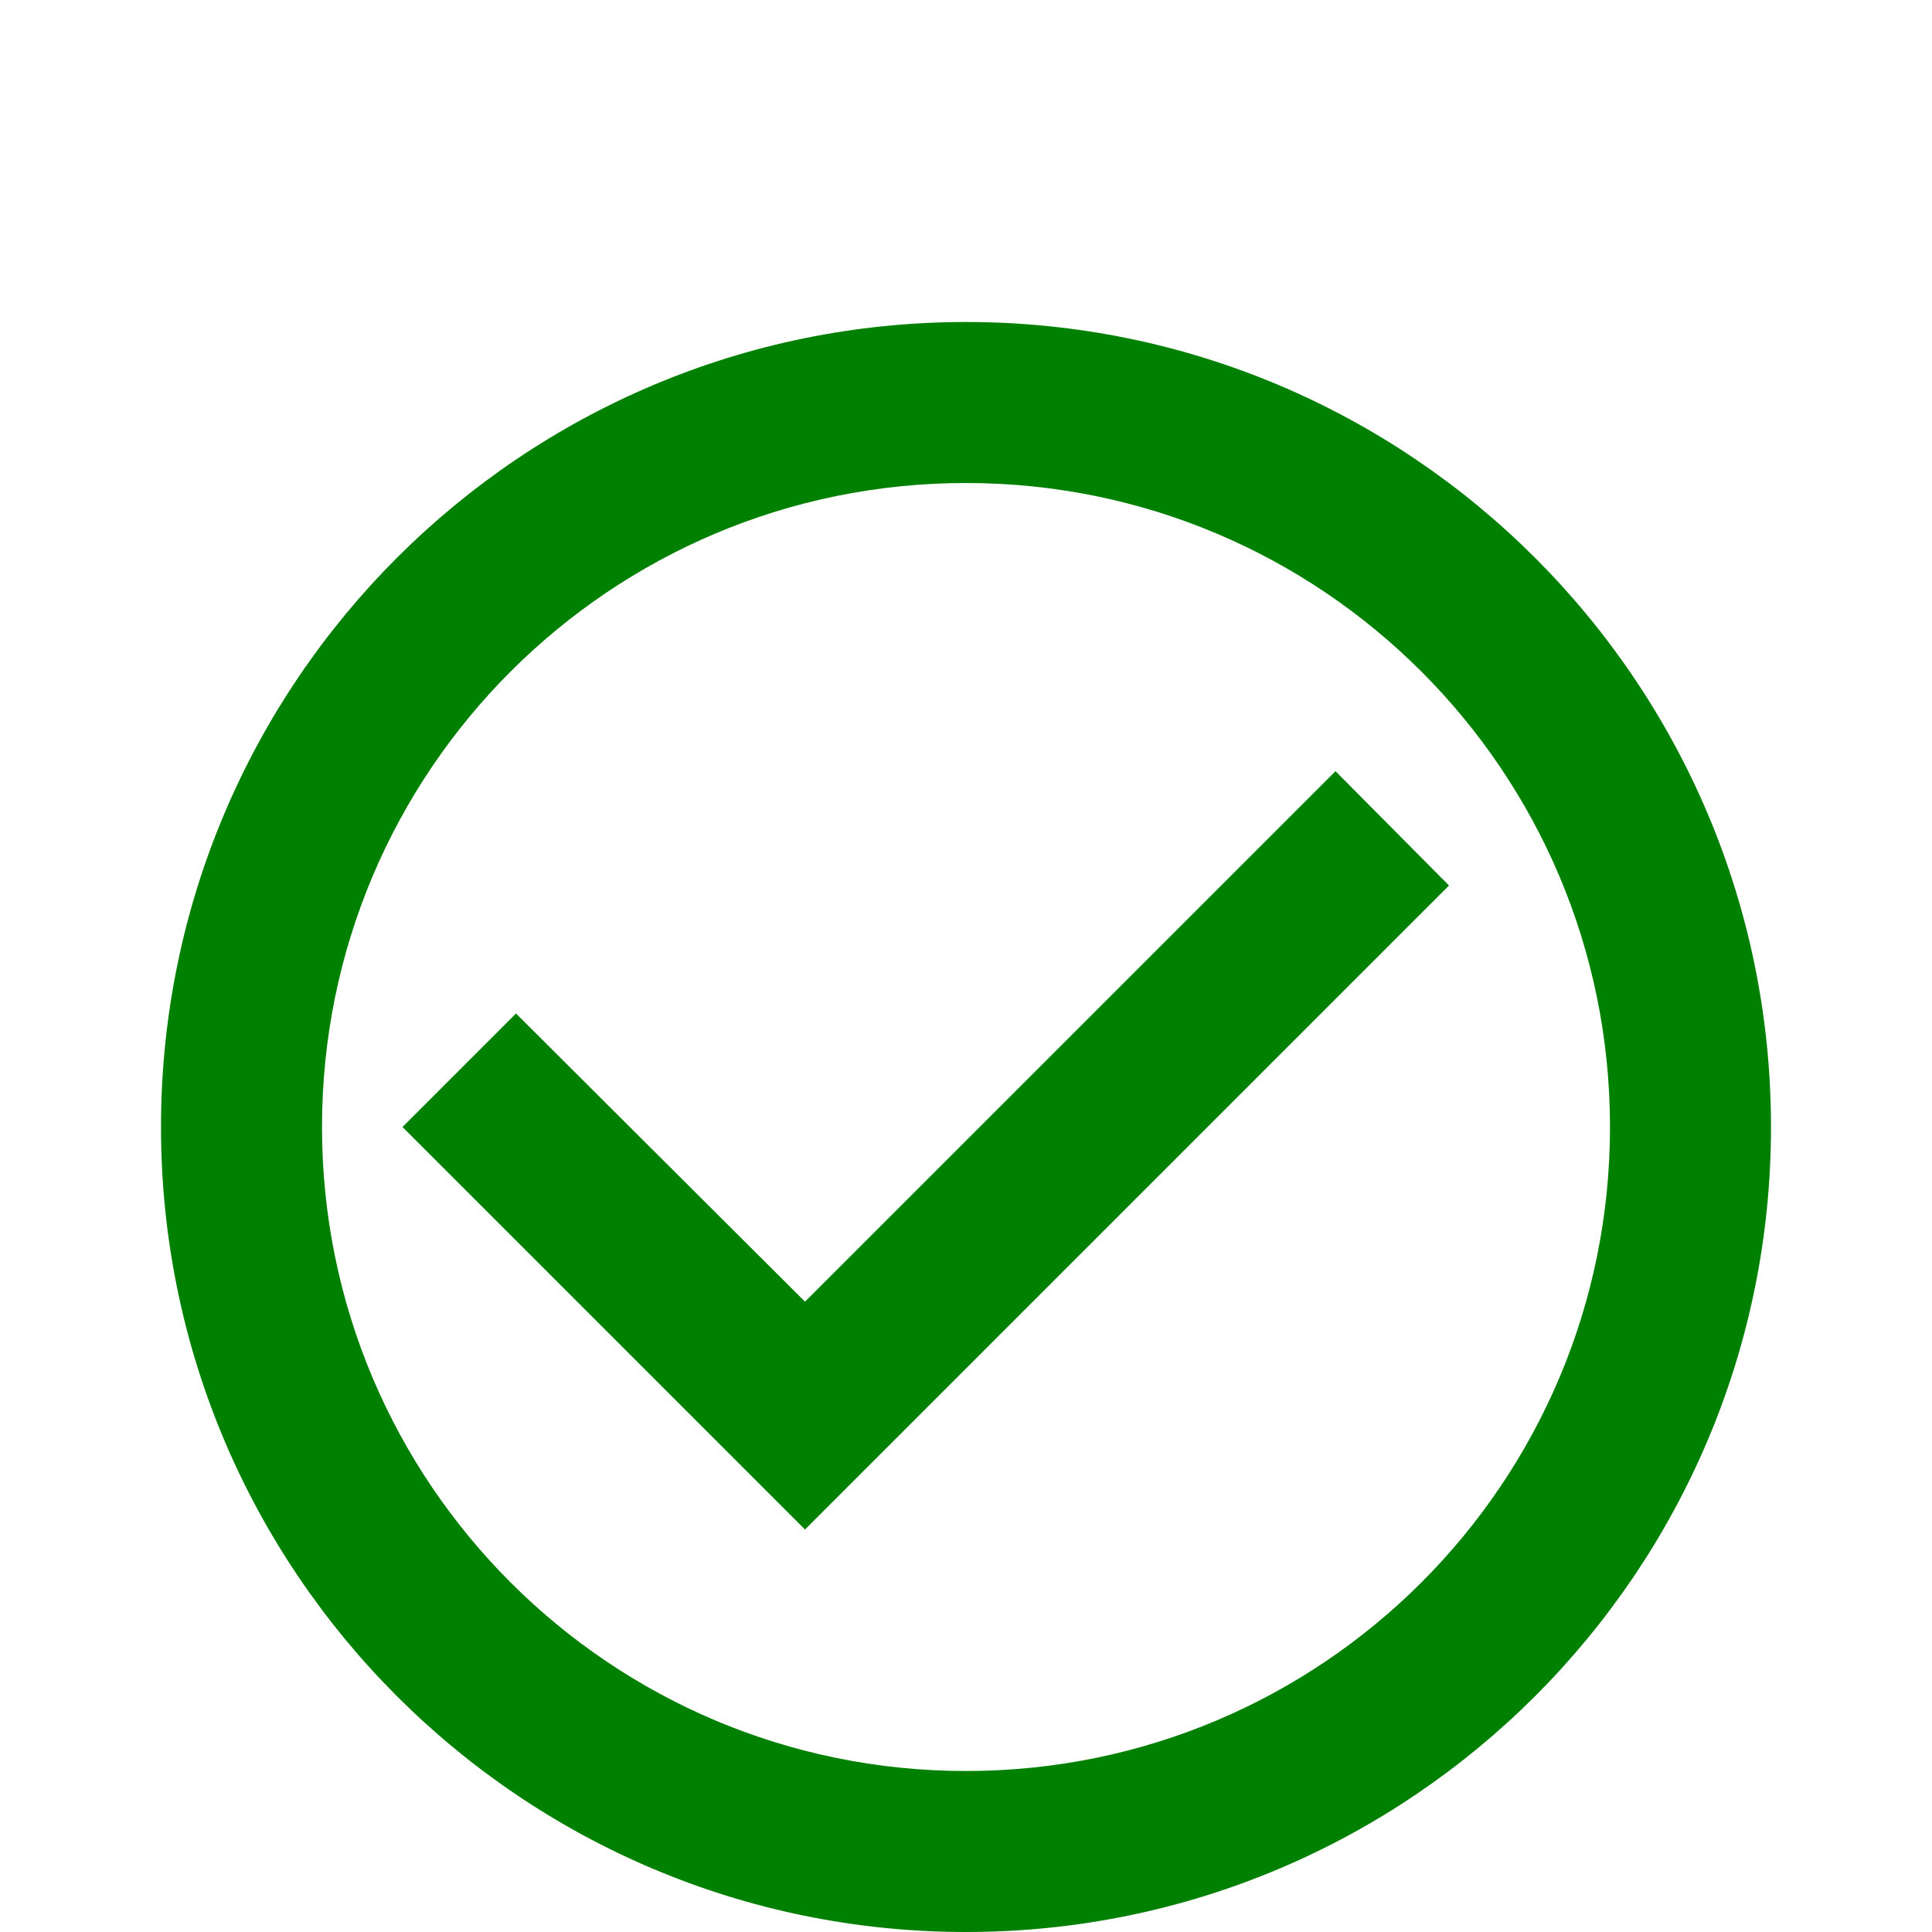
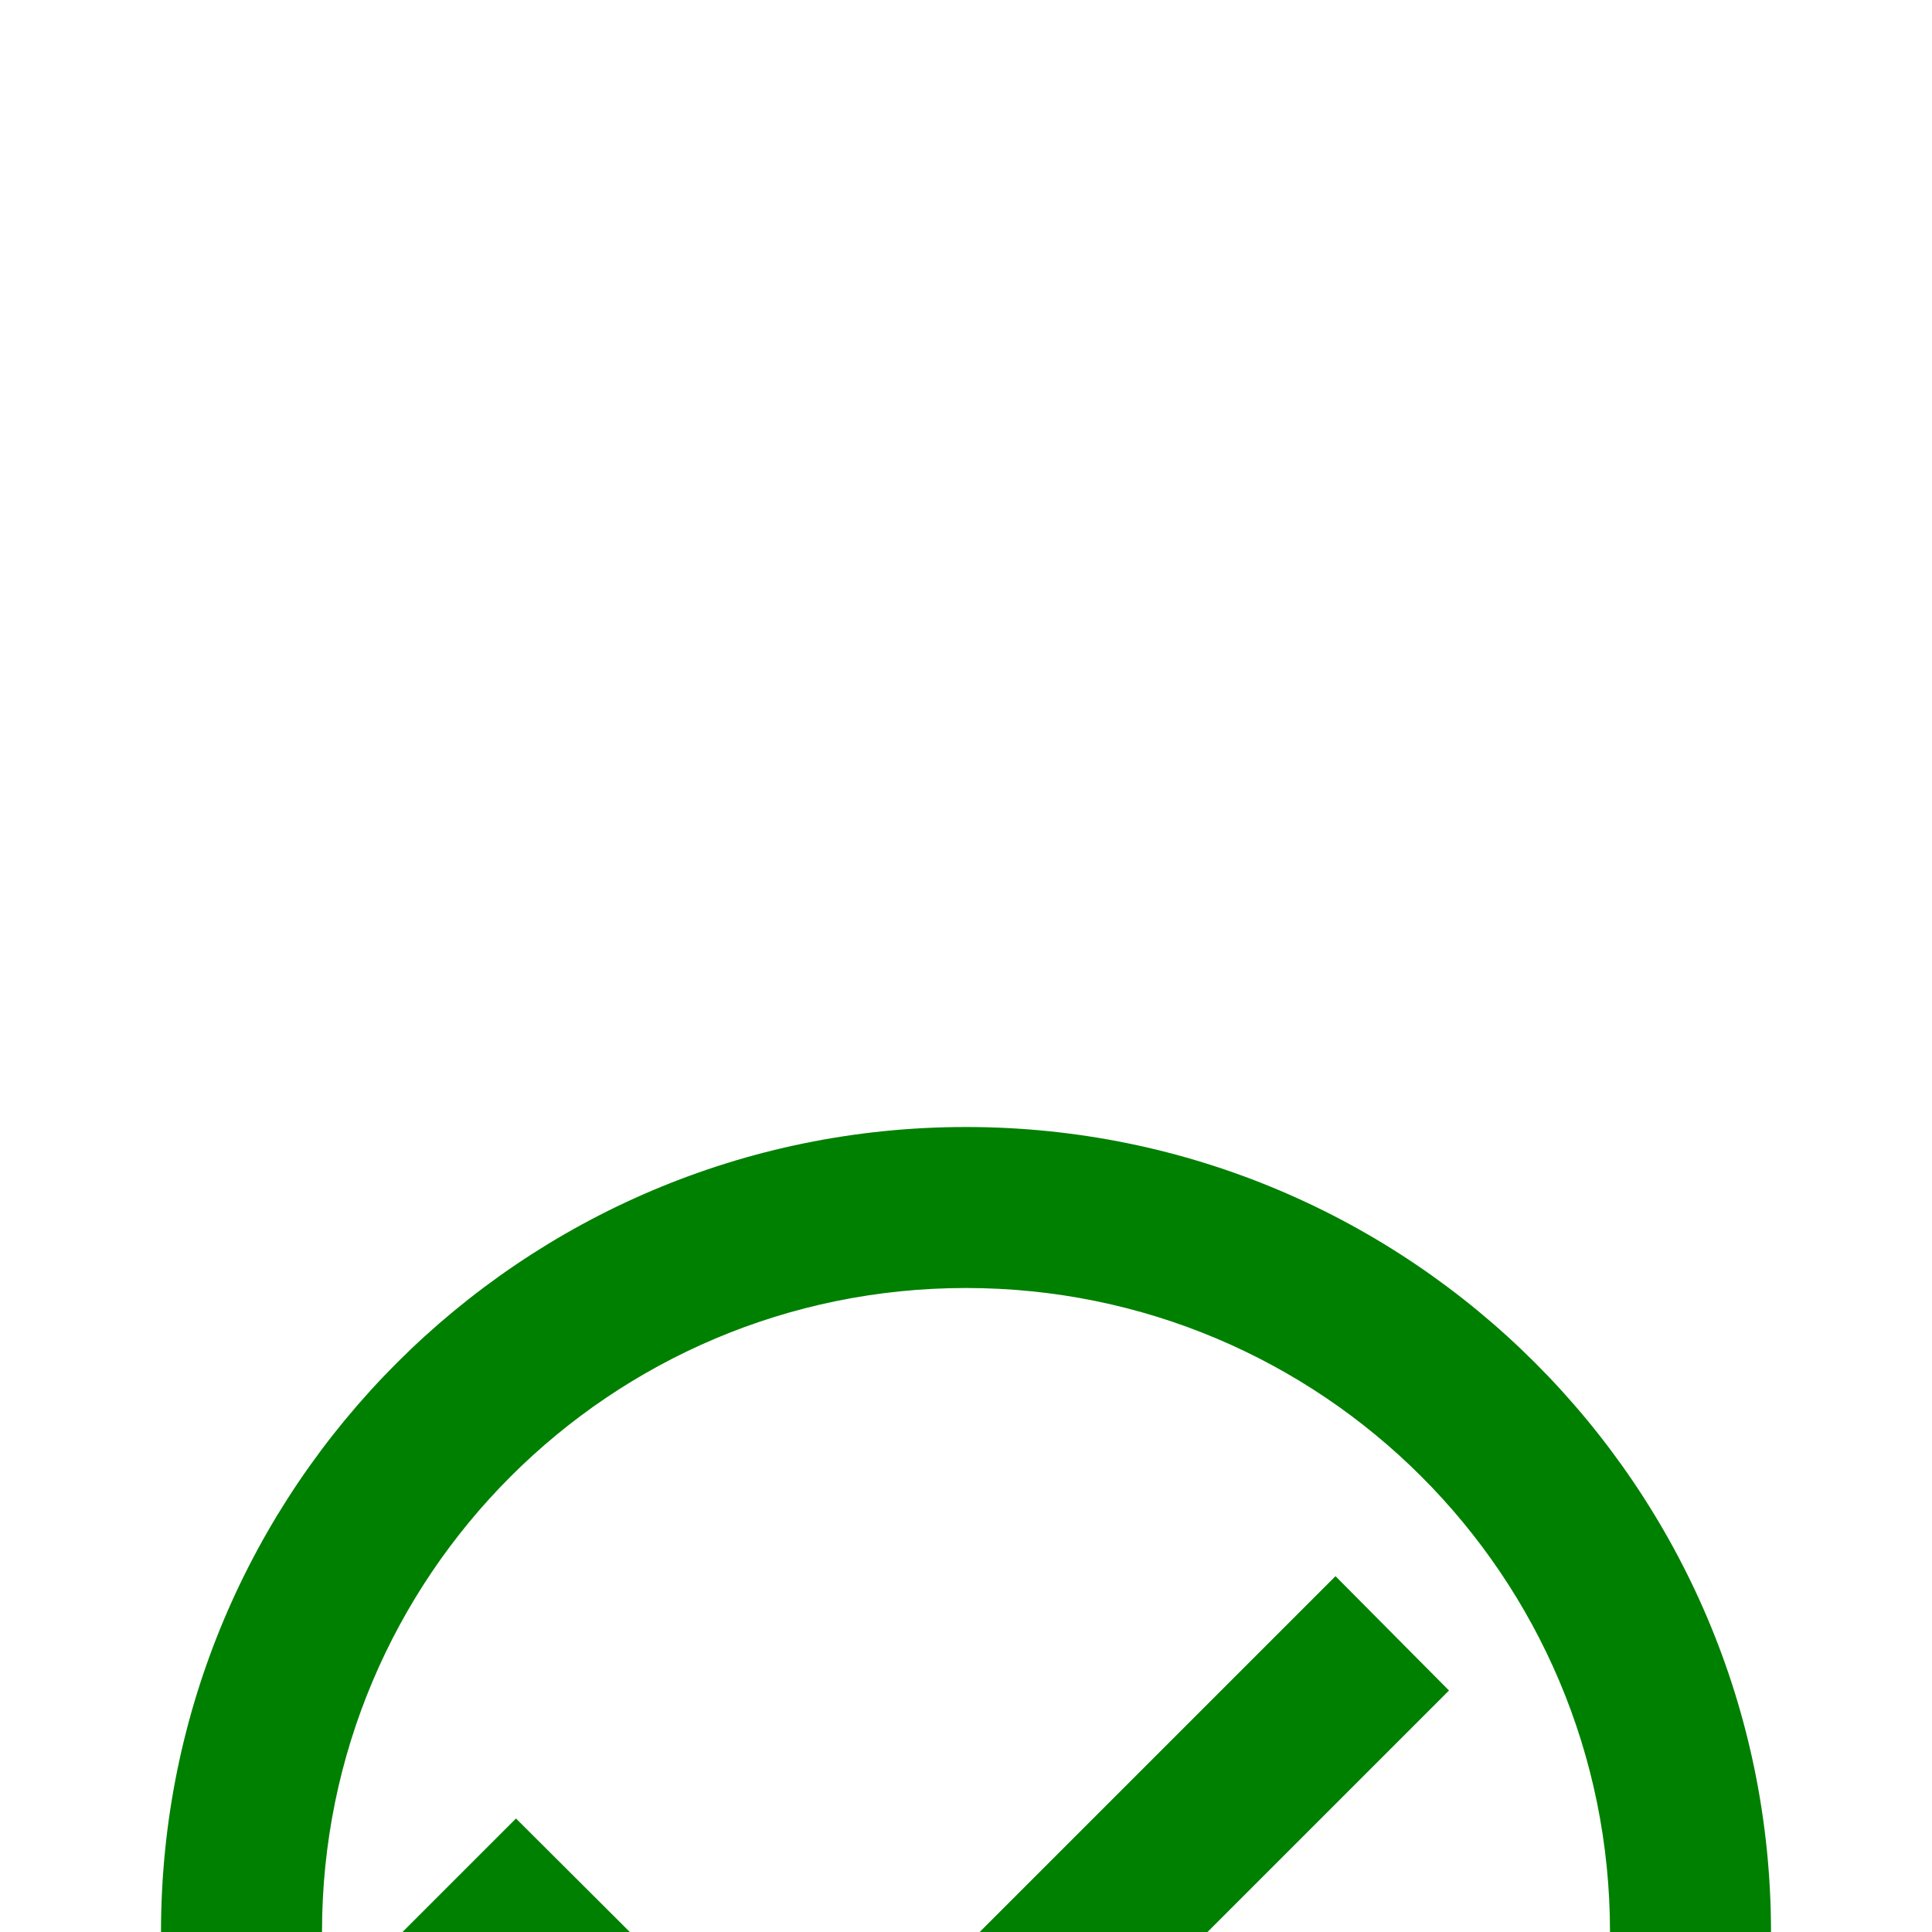
- <svg xmlns="http://www.w3.org/2000/svg" fill="green" width="20" height="20" viewBox="0 0 24 20">
+ <svg xmlns="http://www.w3.org/2000/svg" fill="green" width="20" height="20" viewBox="0 -12 24 24">
  <path fill="none" d="M0 0h24v24H0V0zm0 0h24v24H0V0z" />
  <path d="M16.59 7.58L10 14.17l-3.59-3.58L5 12l5 5 8-8zM12 2C6.48 2 2 6.48 2 12s4.48 10 10 10 10-4.48 10-10S17.52 2 12 2zm0 18c-4.42 0-8-3.58-8-8s3.58-8 8-8 8 3.58 8 8-3.58 8-8 8z" />
</svg>
